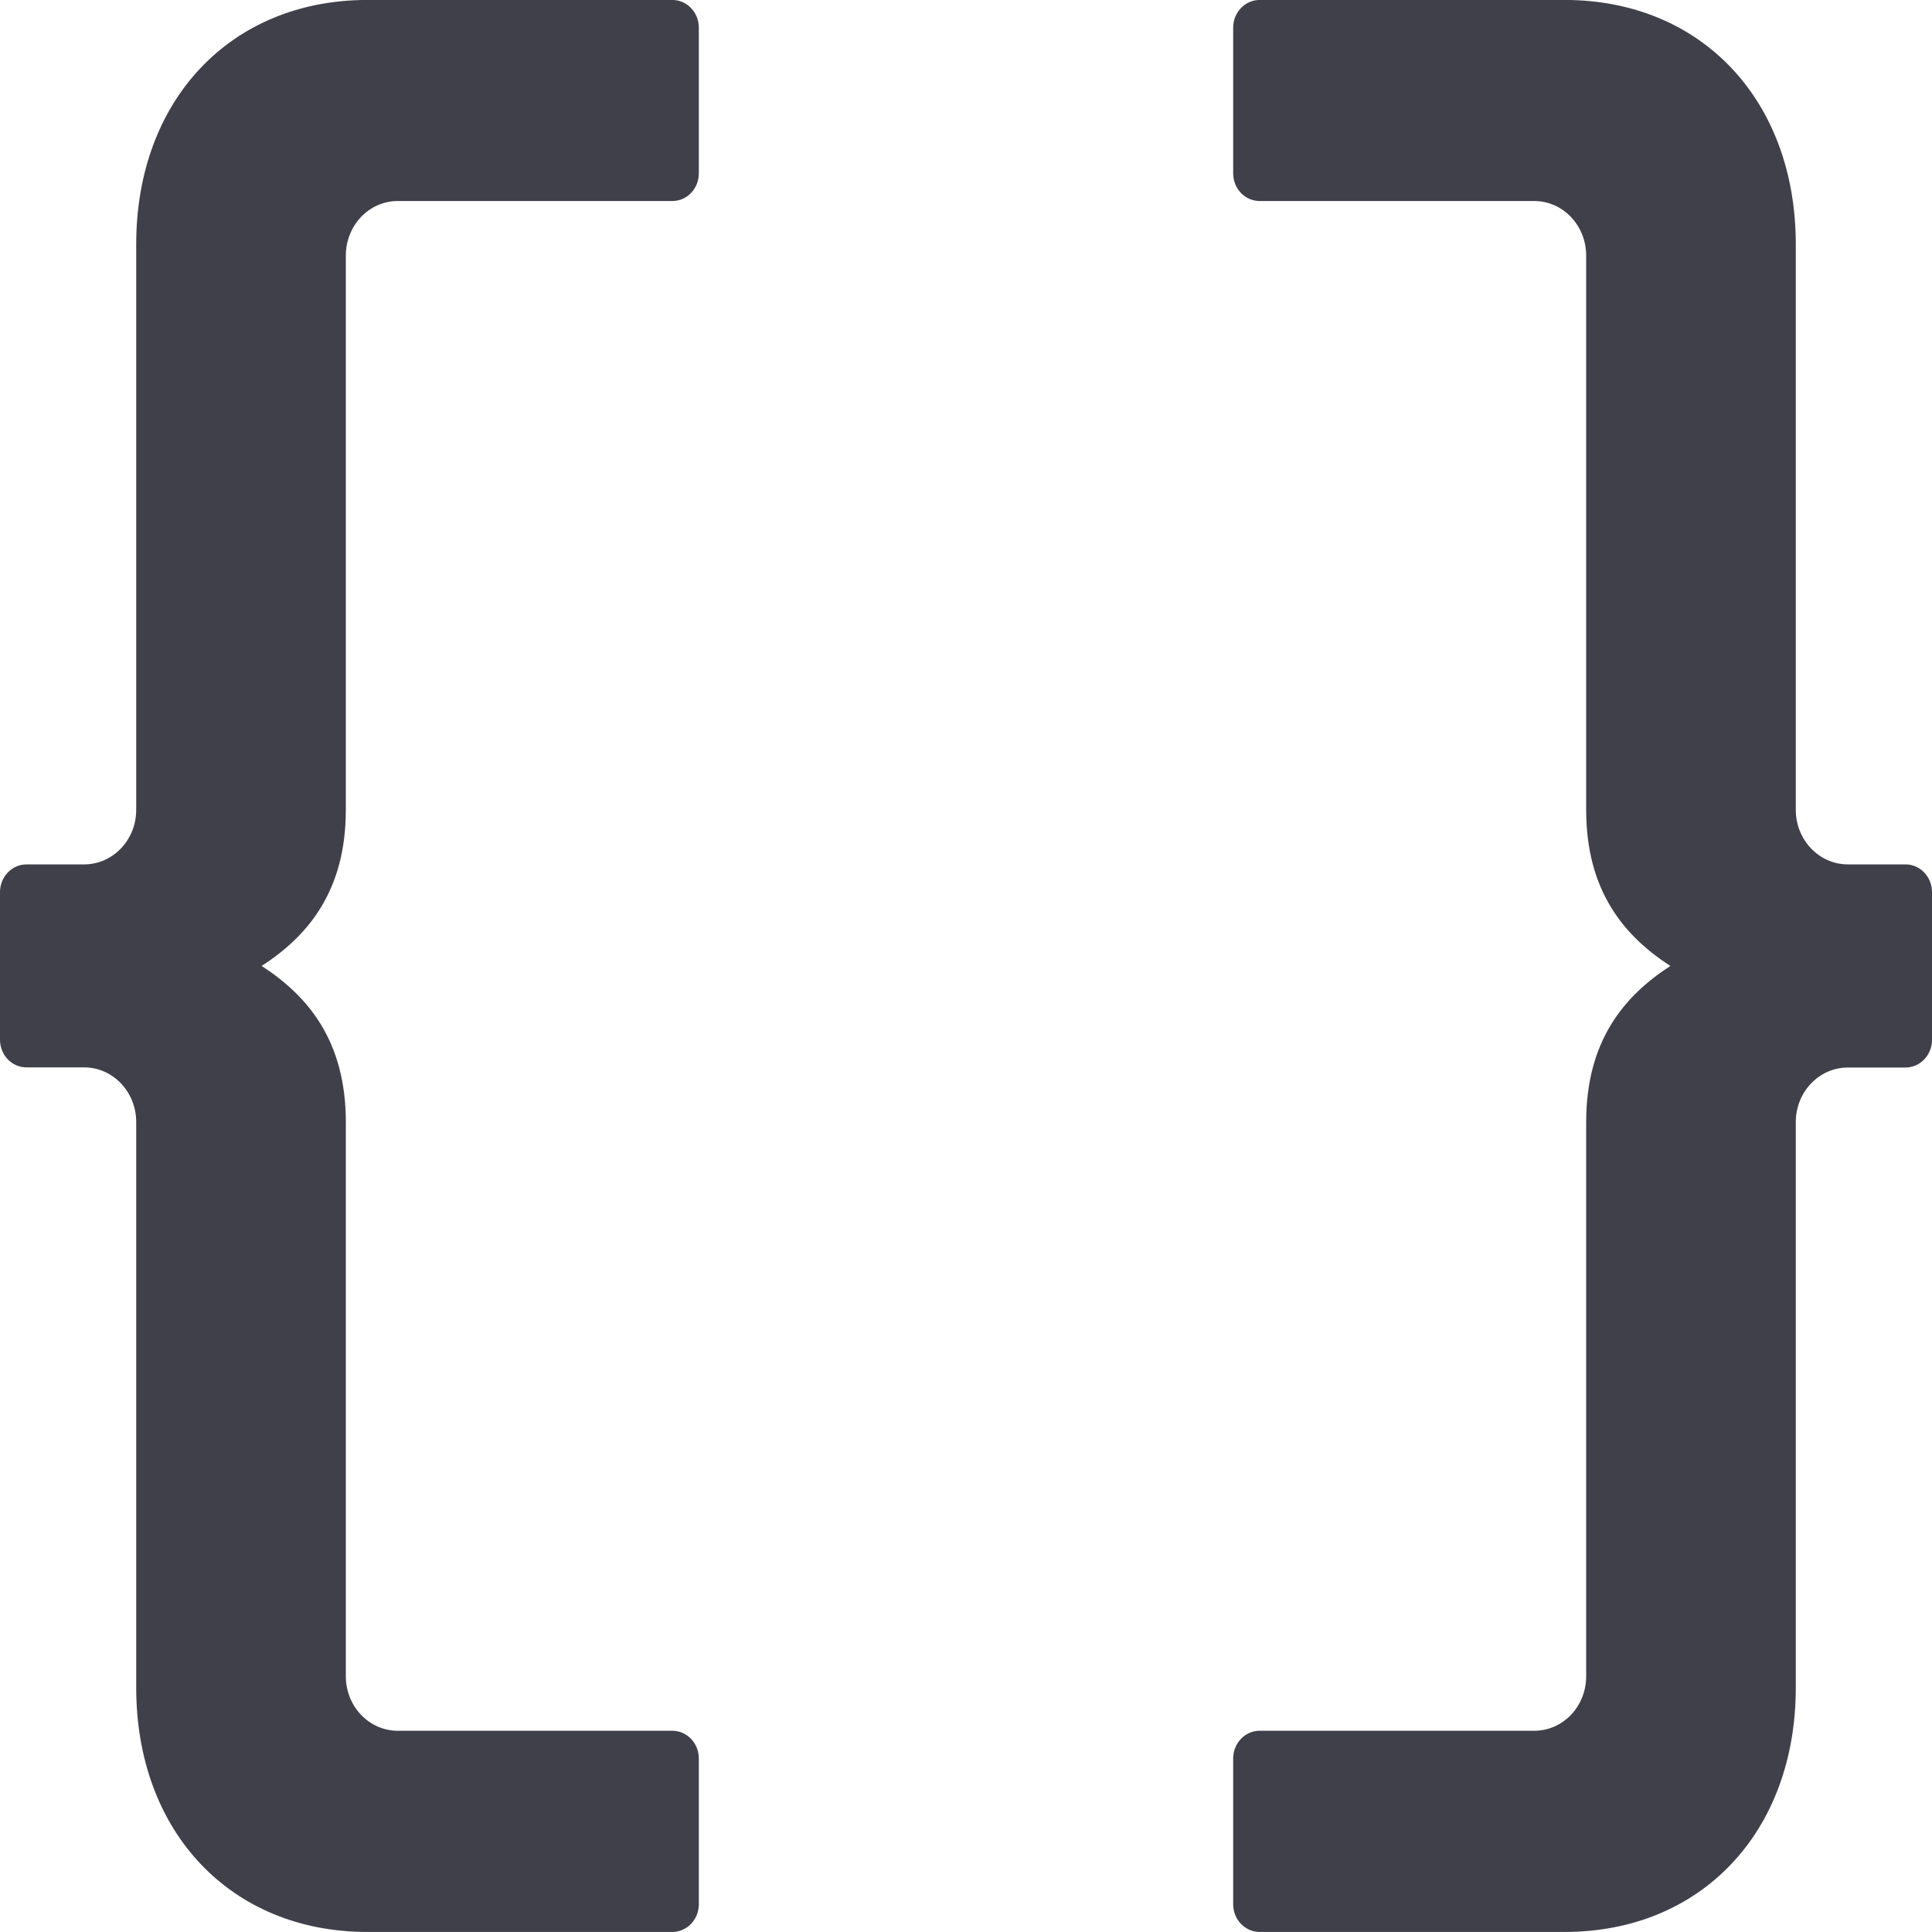
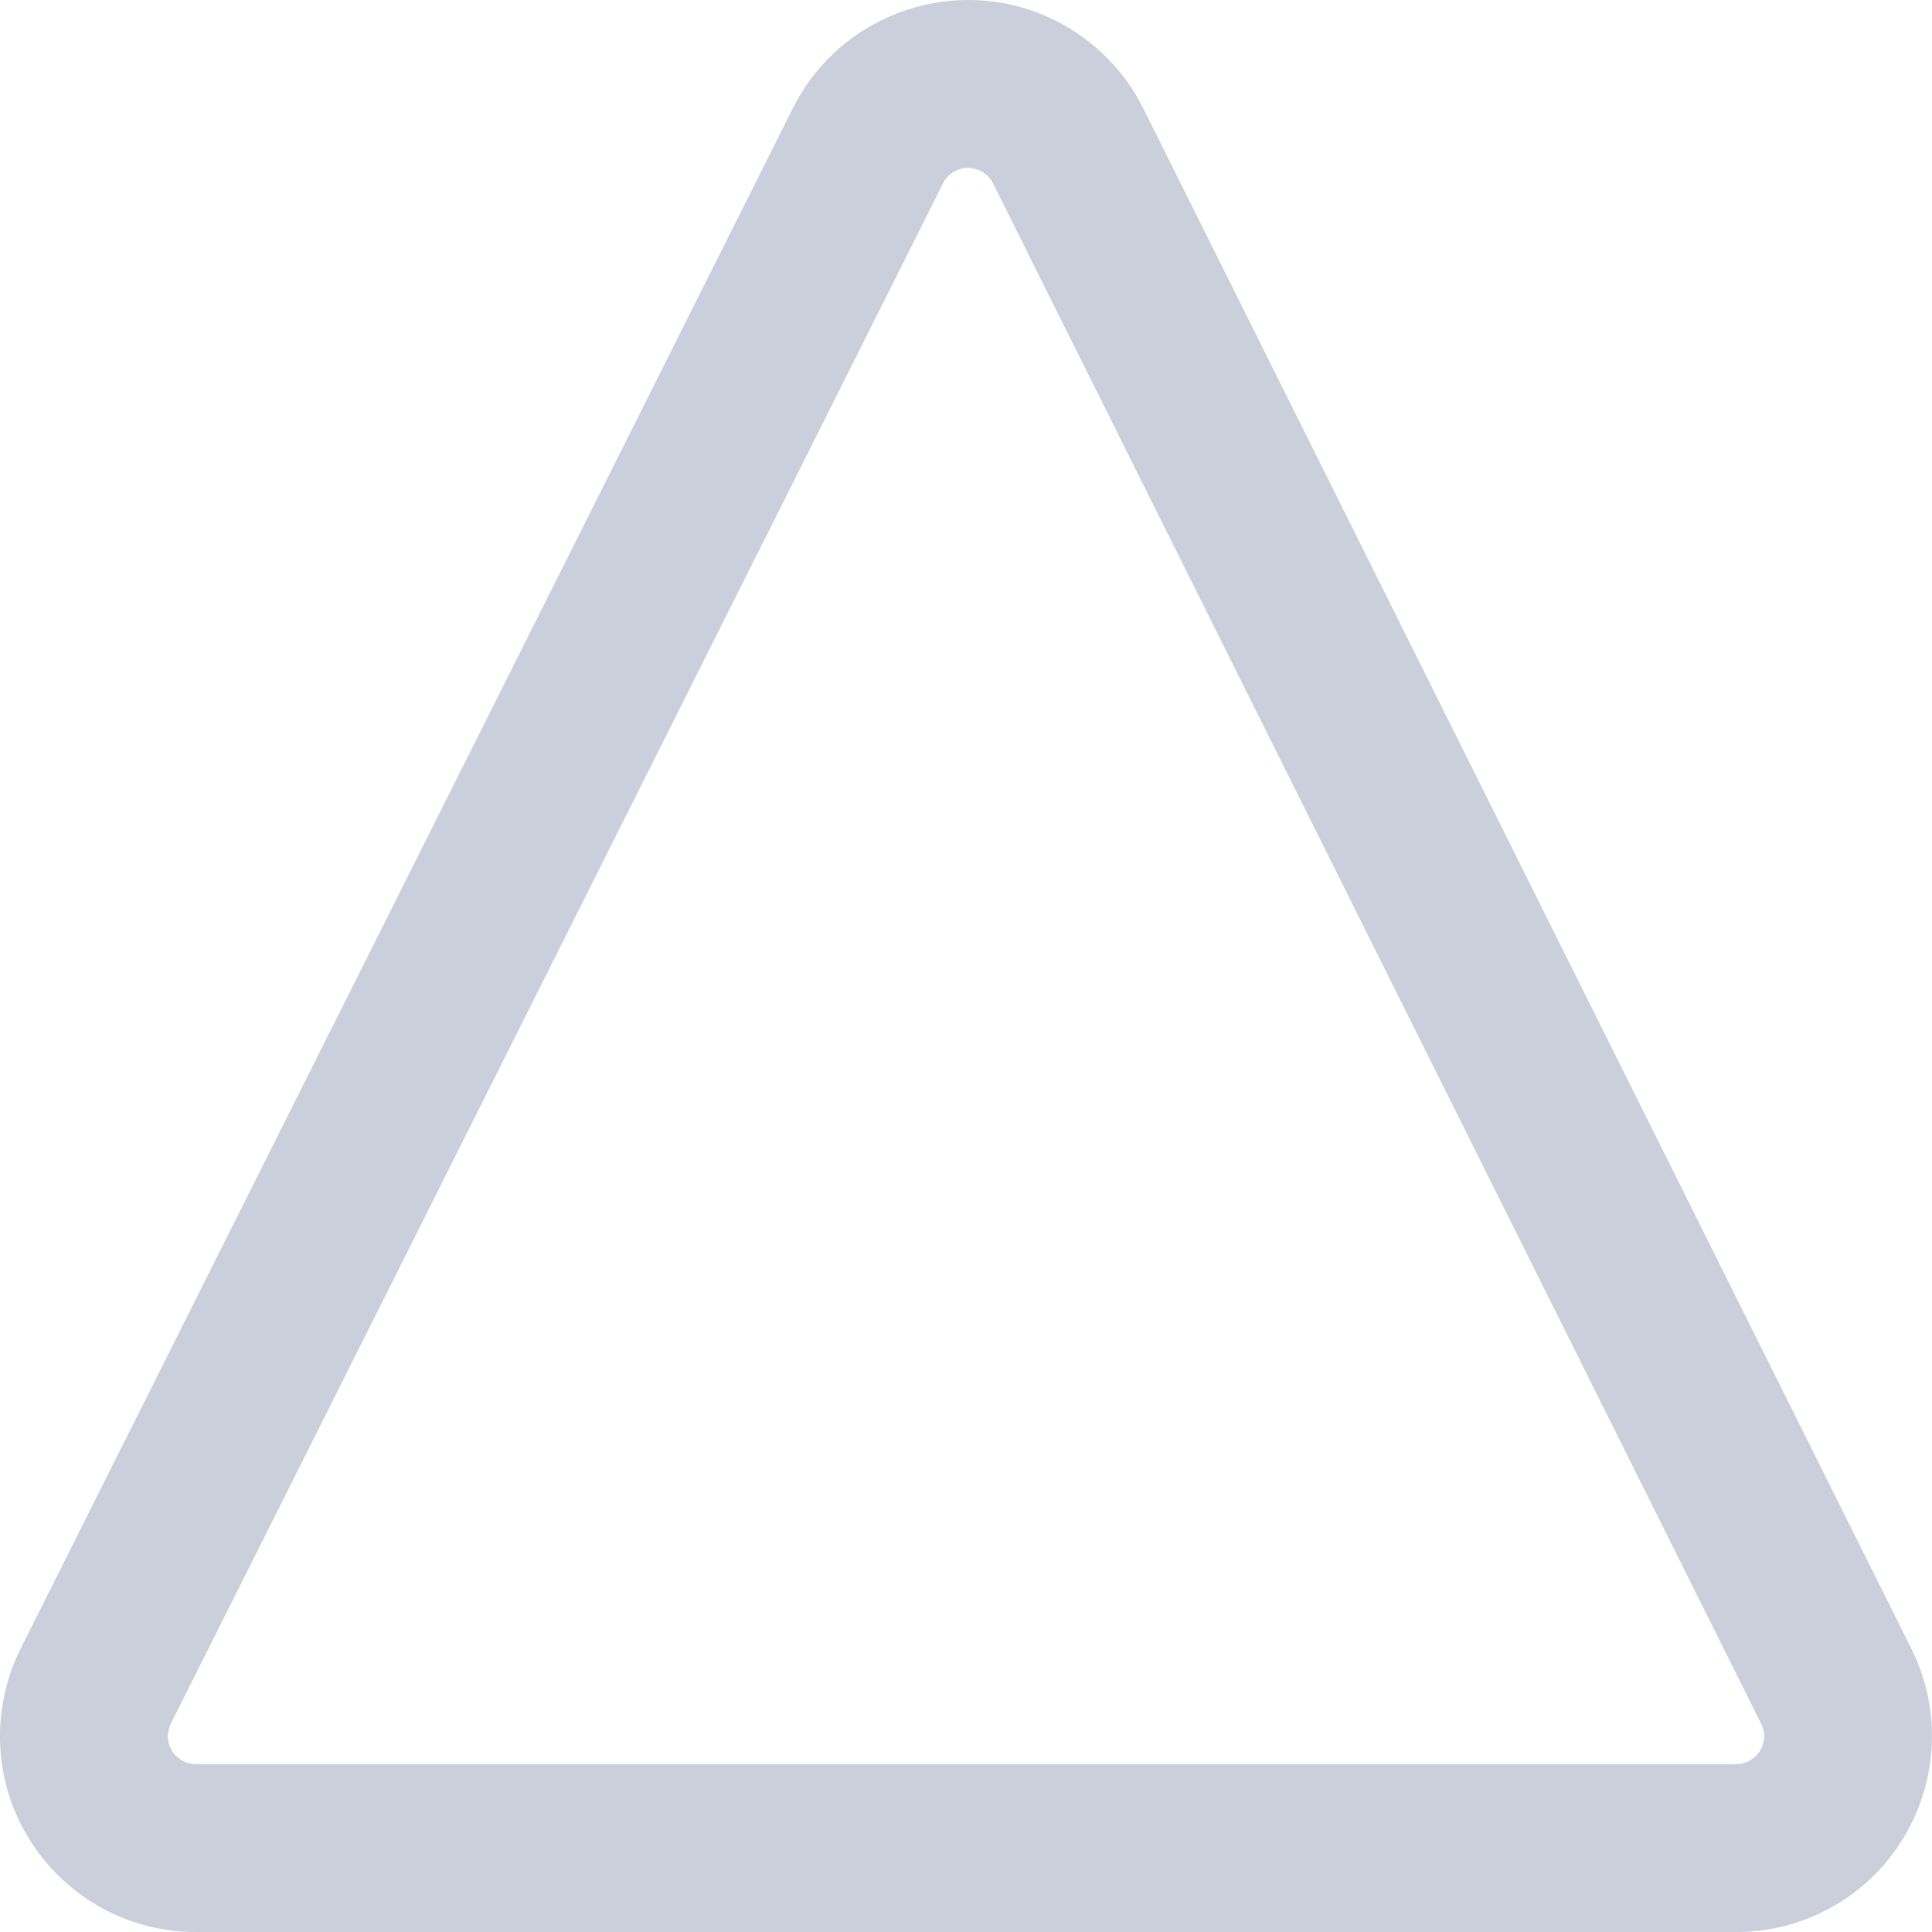
- <svg xmlns="http://www.w3.org/2000/svg" width="14px" height="14px" viewBox="0 0 14 14" version="1.1">
-   <g id="Deploy" stroke="none" stroke-width="1" fill="none" fill-rule="evenodd">
-     <g id="deploy-indication" transform="translate(-621, -457)" fill="#40404B" fill-rule="nonzero">
-       <g id="Combined-Shape" transform="translate(621, 456.9997)">
-         <path d="M11.338,0 C12.325,0 13.013,0.722 13.013,1.771 L13.013,5.869 C13.013,6.087 13.182,6.264 13.39,6.264 L13.808,6.264 C13.914,6.264 14,6.354 14,6.465 L14,7.535 C14,7.646 13.914,7.736 13.808,7.736 L13.39,7.736 C13.182,7.736 13.013,7.913 13.013,8.131 L13.013,12.229 C13.013,13.278 12.325,14 11.338,14 L9.128,14 C9.022,14 8.936,13.91 8.936,13.799 L8.936,12.743 C8.936,12.632 9.022,12.542 9.128,12.542 L11.118,12.542 C11.326,12.542 11.494,12.366 11.494,12.147 L11.494,8.131 C11.494,7.545 11.767,7.218 12.104,7 C11.767,6.782 11.494,6.455 11.494,5.869 L11.494,1.853 C11.494,1.634 11.326,1.457 11.118,1.457 L9.128,1.457 C9.022,1.457 8.936,1.368 8.936,1.256 L8.936,0.201 C8.936,0.09 9.022,0 9.128,0 L11.338,0 Z M4.872,0 C4.978,0 5.064,0.09 5.064,0.201 L5.064,1.256 C5.064,1.368 4.978,1.457 4.872,1.457 L2.882,1.457 C2.674,1.457 2.506,1.634 2.506,1.853 L2.506,5.869 C2.506,6.455 2.233,6.782 1.896,7 C2.233,7.218 2.506,7.545 2.506,8.131 L2.506,12.147 C2.506,12.365 2.674,12.542 2.882,12.542 L4.872,12.542 C4.978,12.542 5.064,12.632 5.064,12.743 L5.064,13.799 C5.064,13.91 4.978,14 4.872,14 L2.662,14 C1.675,14 0.987,13.278 0.987,12.229 L0.987,8.131 C0.987,7.912 0.818,7.735 0.61,7.735 L0.192,7.735 C0.086,7.735 -2.14939178e-13,7.646 -2.14939178e-13,7.534 L-2.14939178e-13,6.465 C-2.14939178e-13,6.354 0.086,6.264 0.192,6.264 L0.61,6.264 C0.818,6.264 0.987,6.087 0.987,5.869 L0.987,1.771 C0.987,0.722 1.675,0 2.662,0 L4.872,0 Z" />
-       </g>
+ <svg xmlns="http://www.w3.org/2000/svg" width="16px" height="16px" viewBox="0 0 16 16" version="1.1">
+   <g id="Home" stroke="none" stroke-width="1" fill="none" fill-rule="evenodd">
+     <g id="choose-service" transform="translate(-907, -112)" fill="#CBCEDB" fill-rule="nonzero">
+       <path d="M913.567,112.895 L907.172,125.651 C907.059,125.877 907,126.126 907,126.378 C907,127.274 907.726,128 908.622,128 L921.378,128 C921.629,128 921.877,127.942 922.102,127.83 C922.903,127.43 923.229,126.456 922.829,125.654 L916.468,112.898 C916.312,112.584 916.057,112.33 915.744,112.172 C914.943,111.771 913.968,112.095 913.567,112.895 Z M915.121,113.415 C915.165,113.438 915.202,113.474 915.224,113.519 L921.585,126.275 C921.642,126.389 921.596,126.528 921.481,126.585 C921.449,126.602 921.414,126.61 921.378,126.61 L908.622,126.61 C908.494,126.61 908.39,126.506 908.39,126.378 C908.39,126.342 908.399,126.307 908.415,126.274 L914.81,113.518 C914.857,113.423 914.962,113.375 915.062,113.395 L915.121,113.415 Z" id="constant" />
    </g>
  </g>
</svg>
